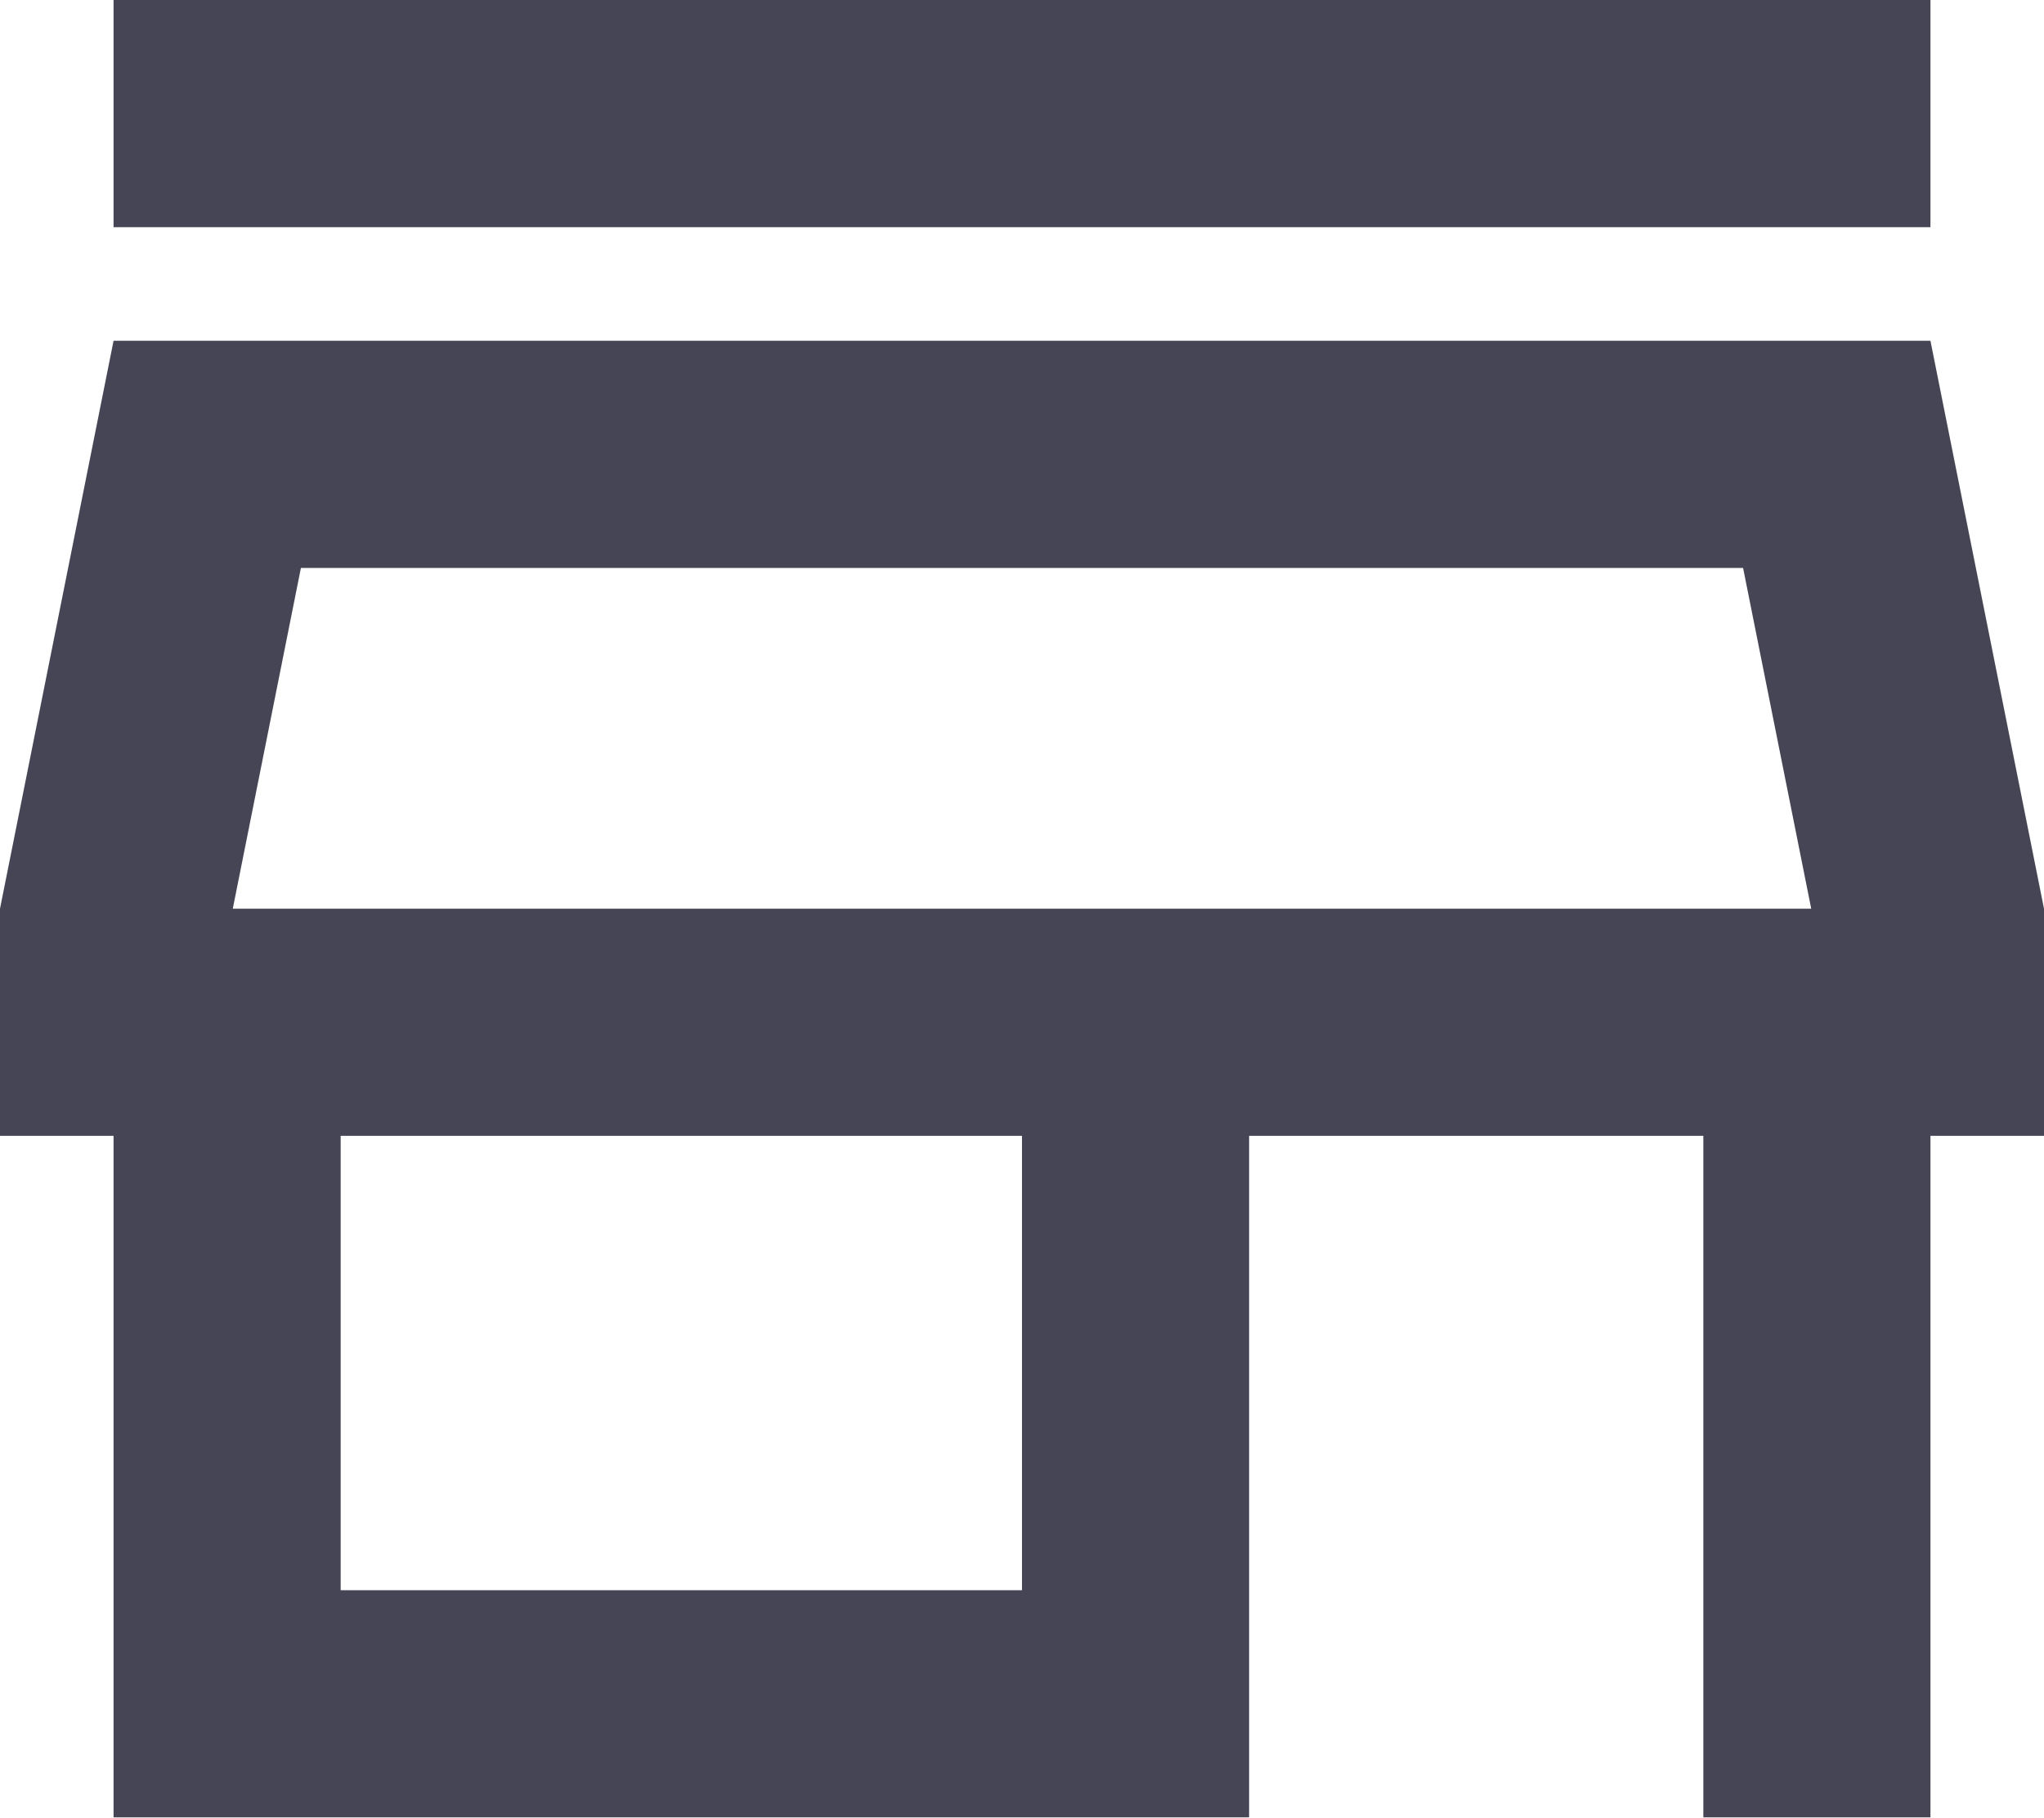
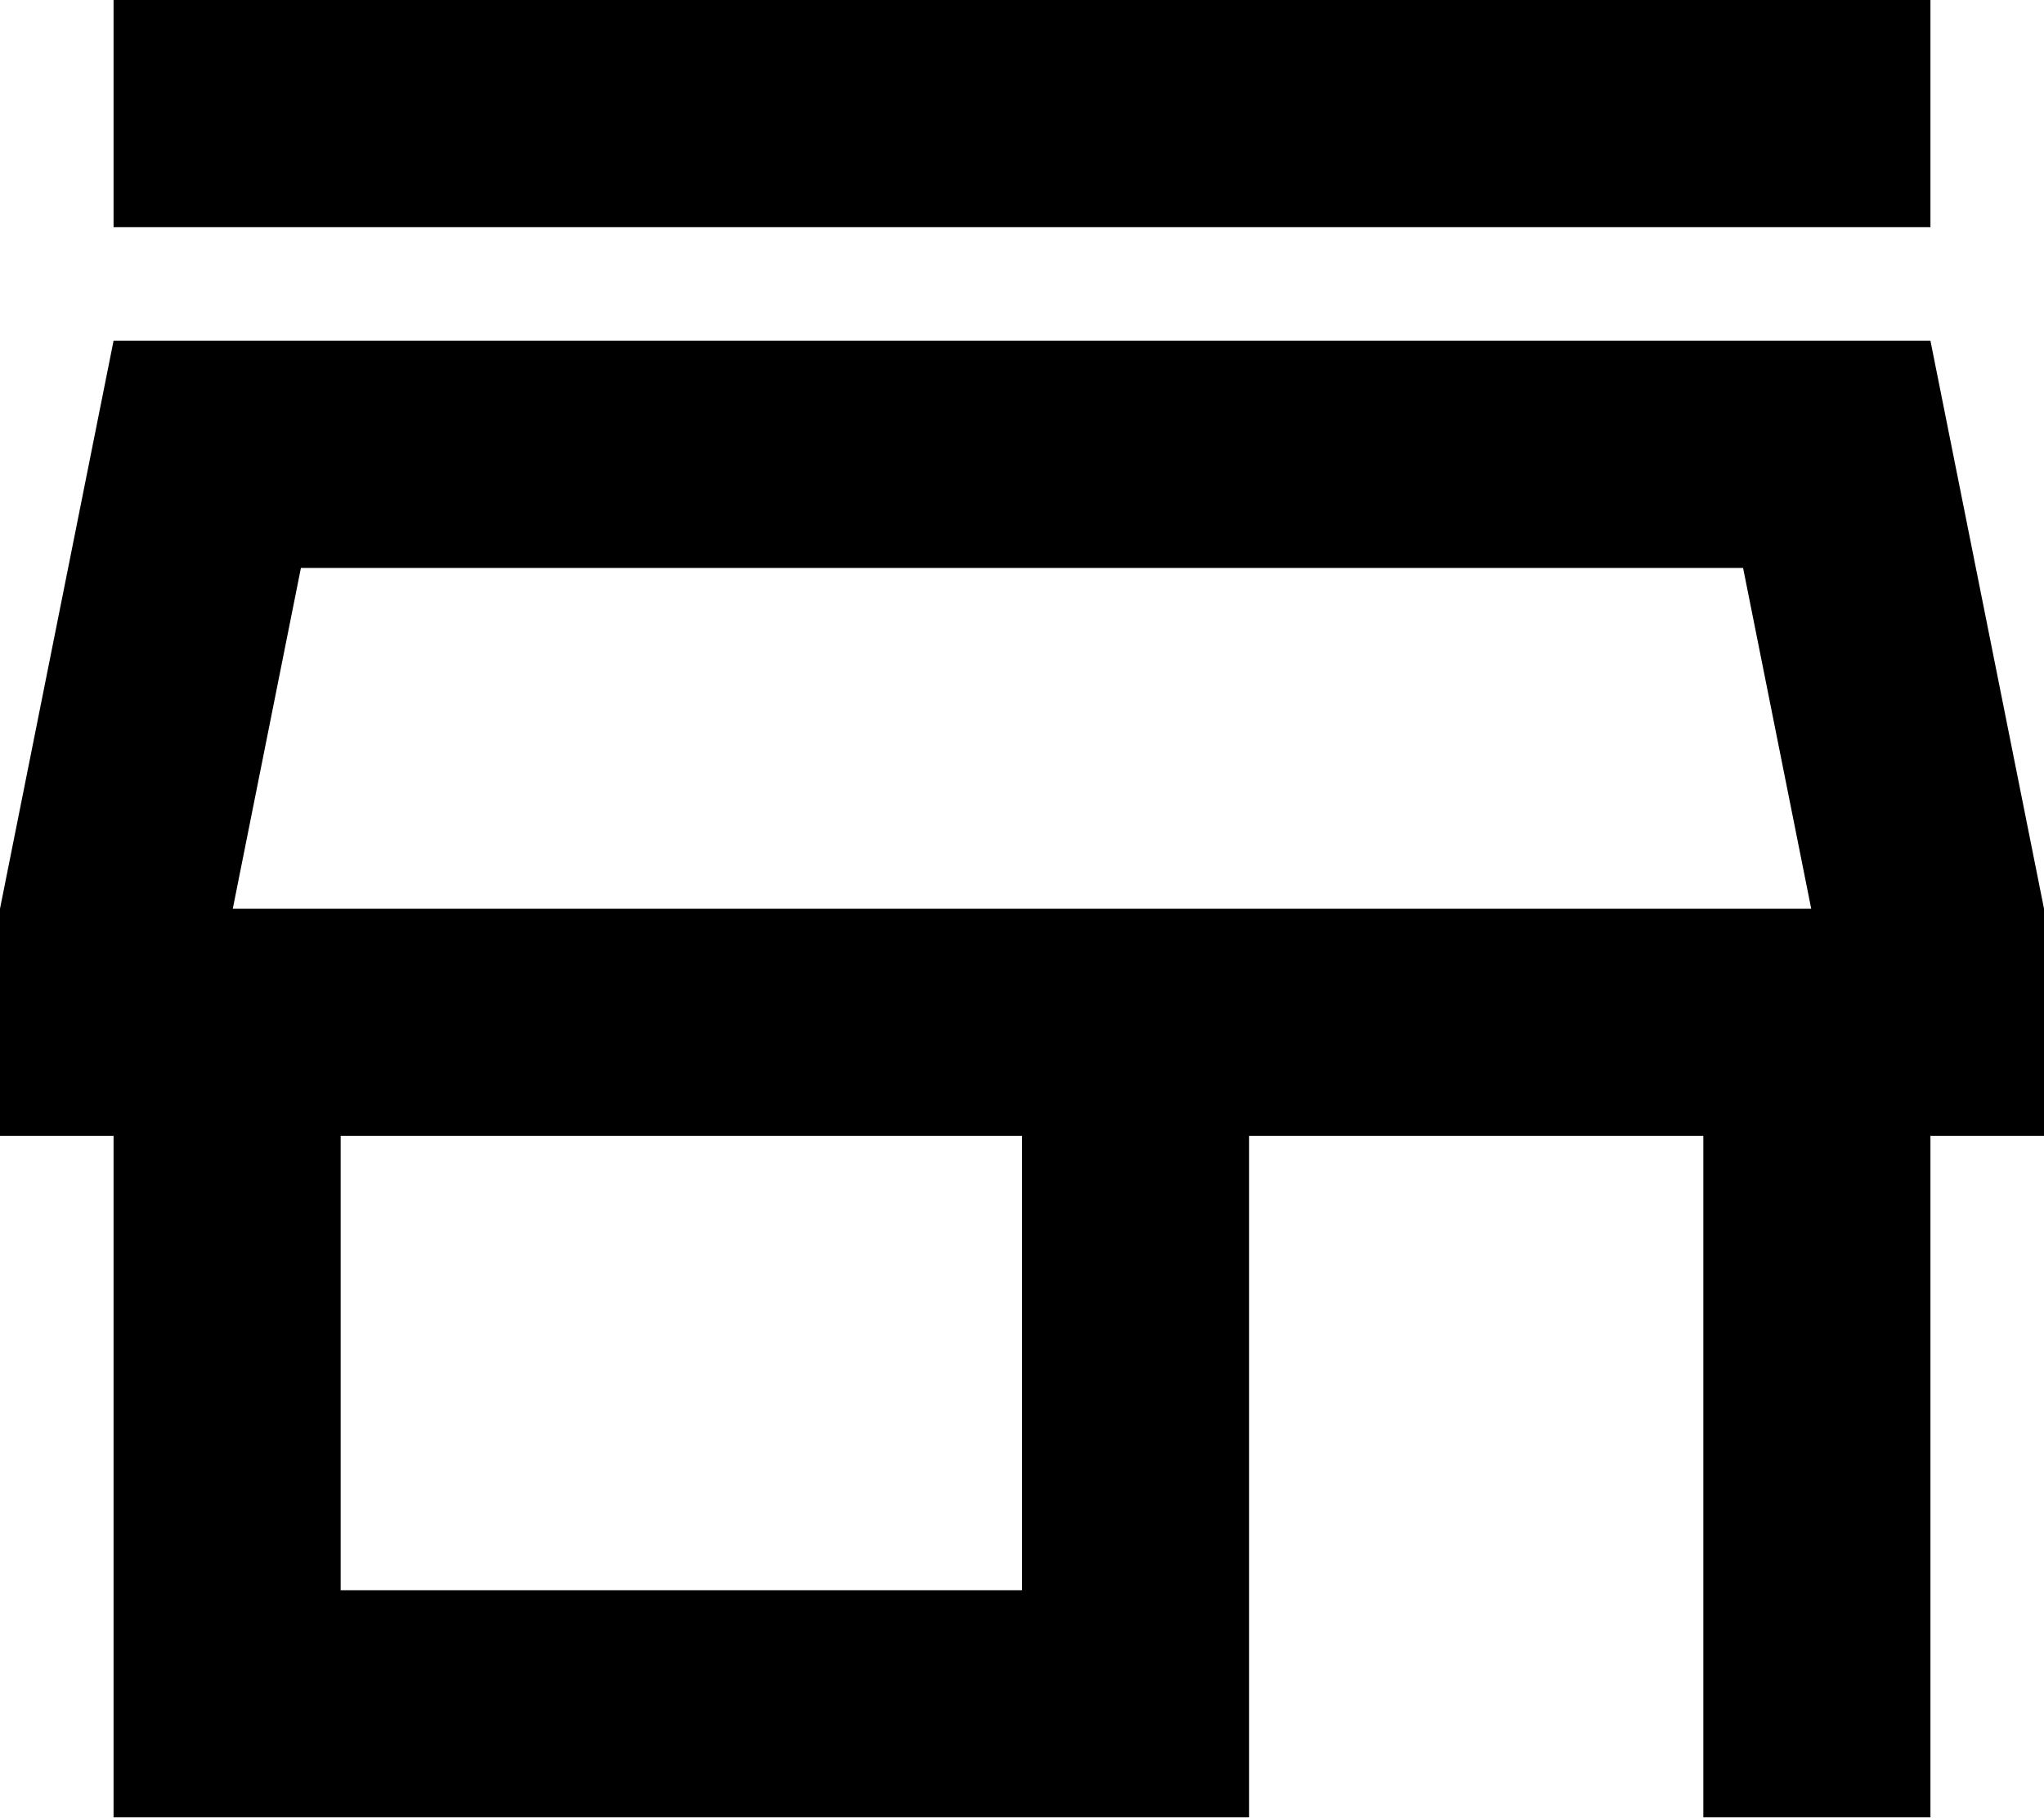
<svg xmlns="http://www.w3.org/2000/svg" width="18" height="16" viewBox="0 0 18 16" fill="none">
-   <path d="M1 2V0H17V2H1ZM1 16V10H0V8L1 3H17L18 8V10H17V16H15V10H11V16H1ZM3 14H9V10H3V14ZM2.05 8H15.95L15.35 5H2.65L2.05 8Z" fill="#464555" />
+   <path d="M1 2V0H17V2H1ZM1 16V10H0V8L1 3H17L18 8V10H17V16H15V10H11V16H1ZM3 14H9V10H3V14ZM2.05 8H15.95L15.35 5H2.65L2.05 8Z" fill="currentColor" />
</svg>
